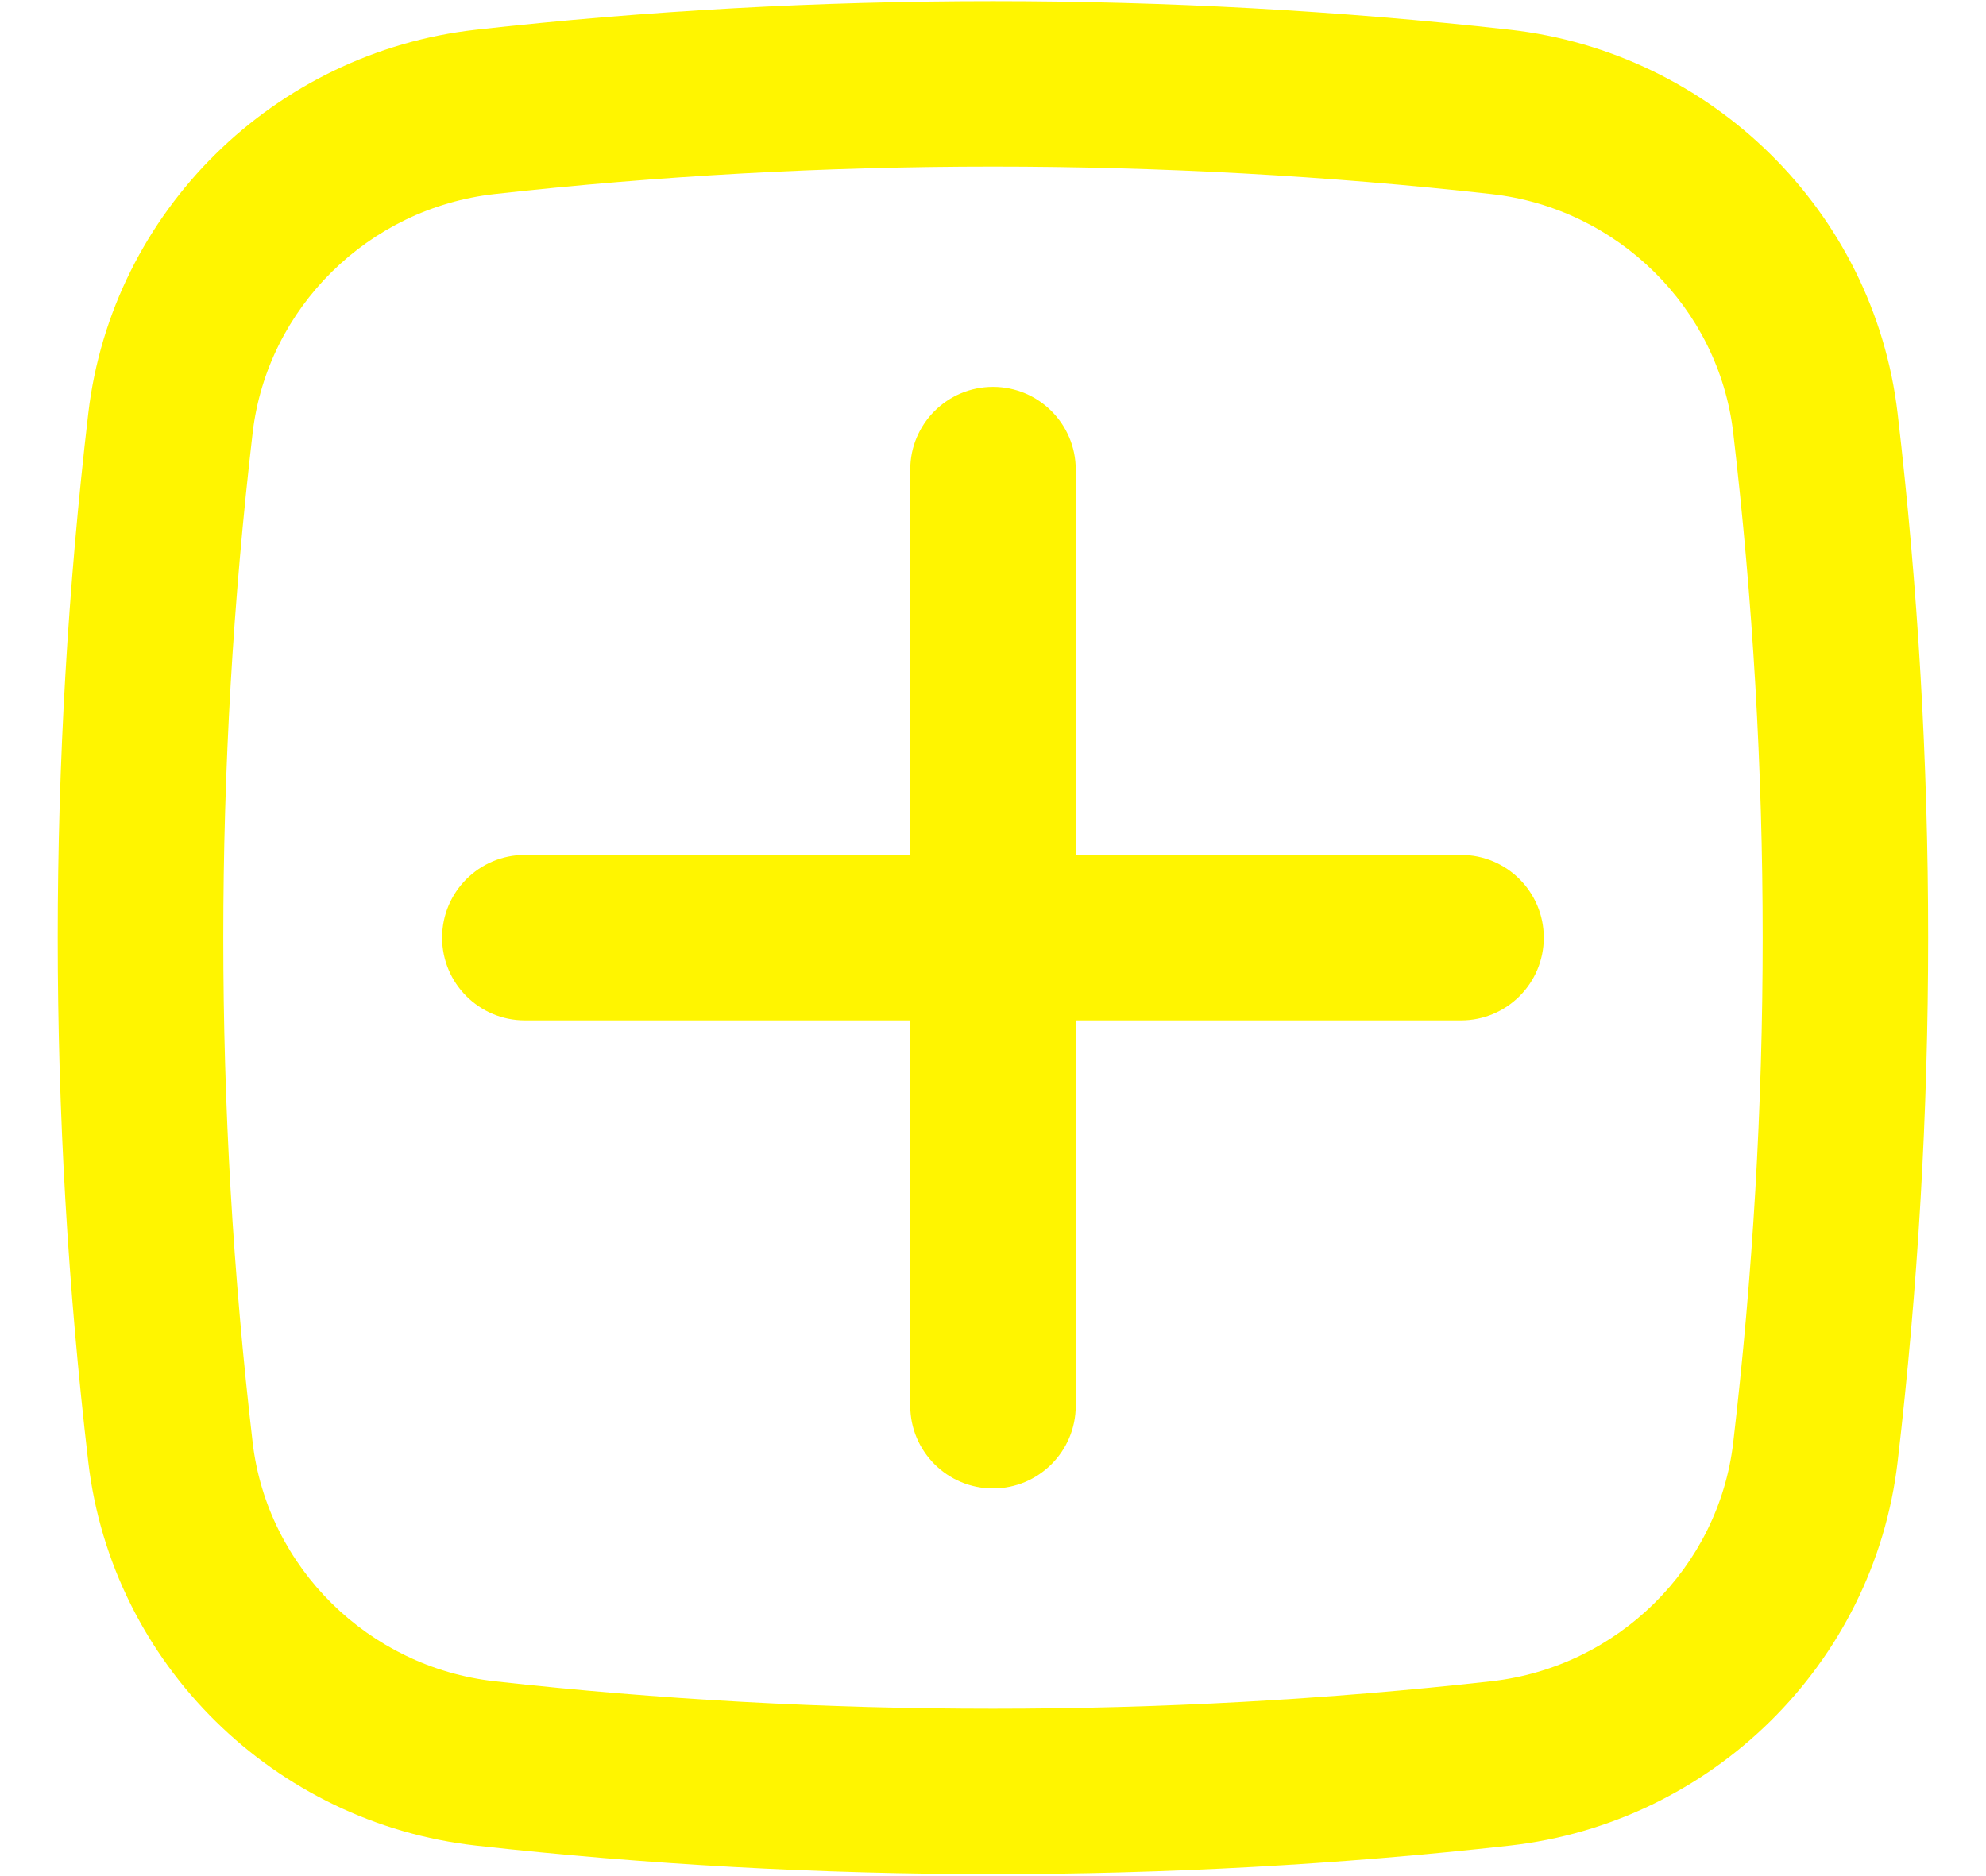
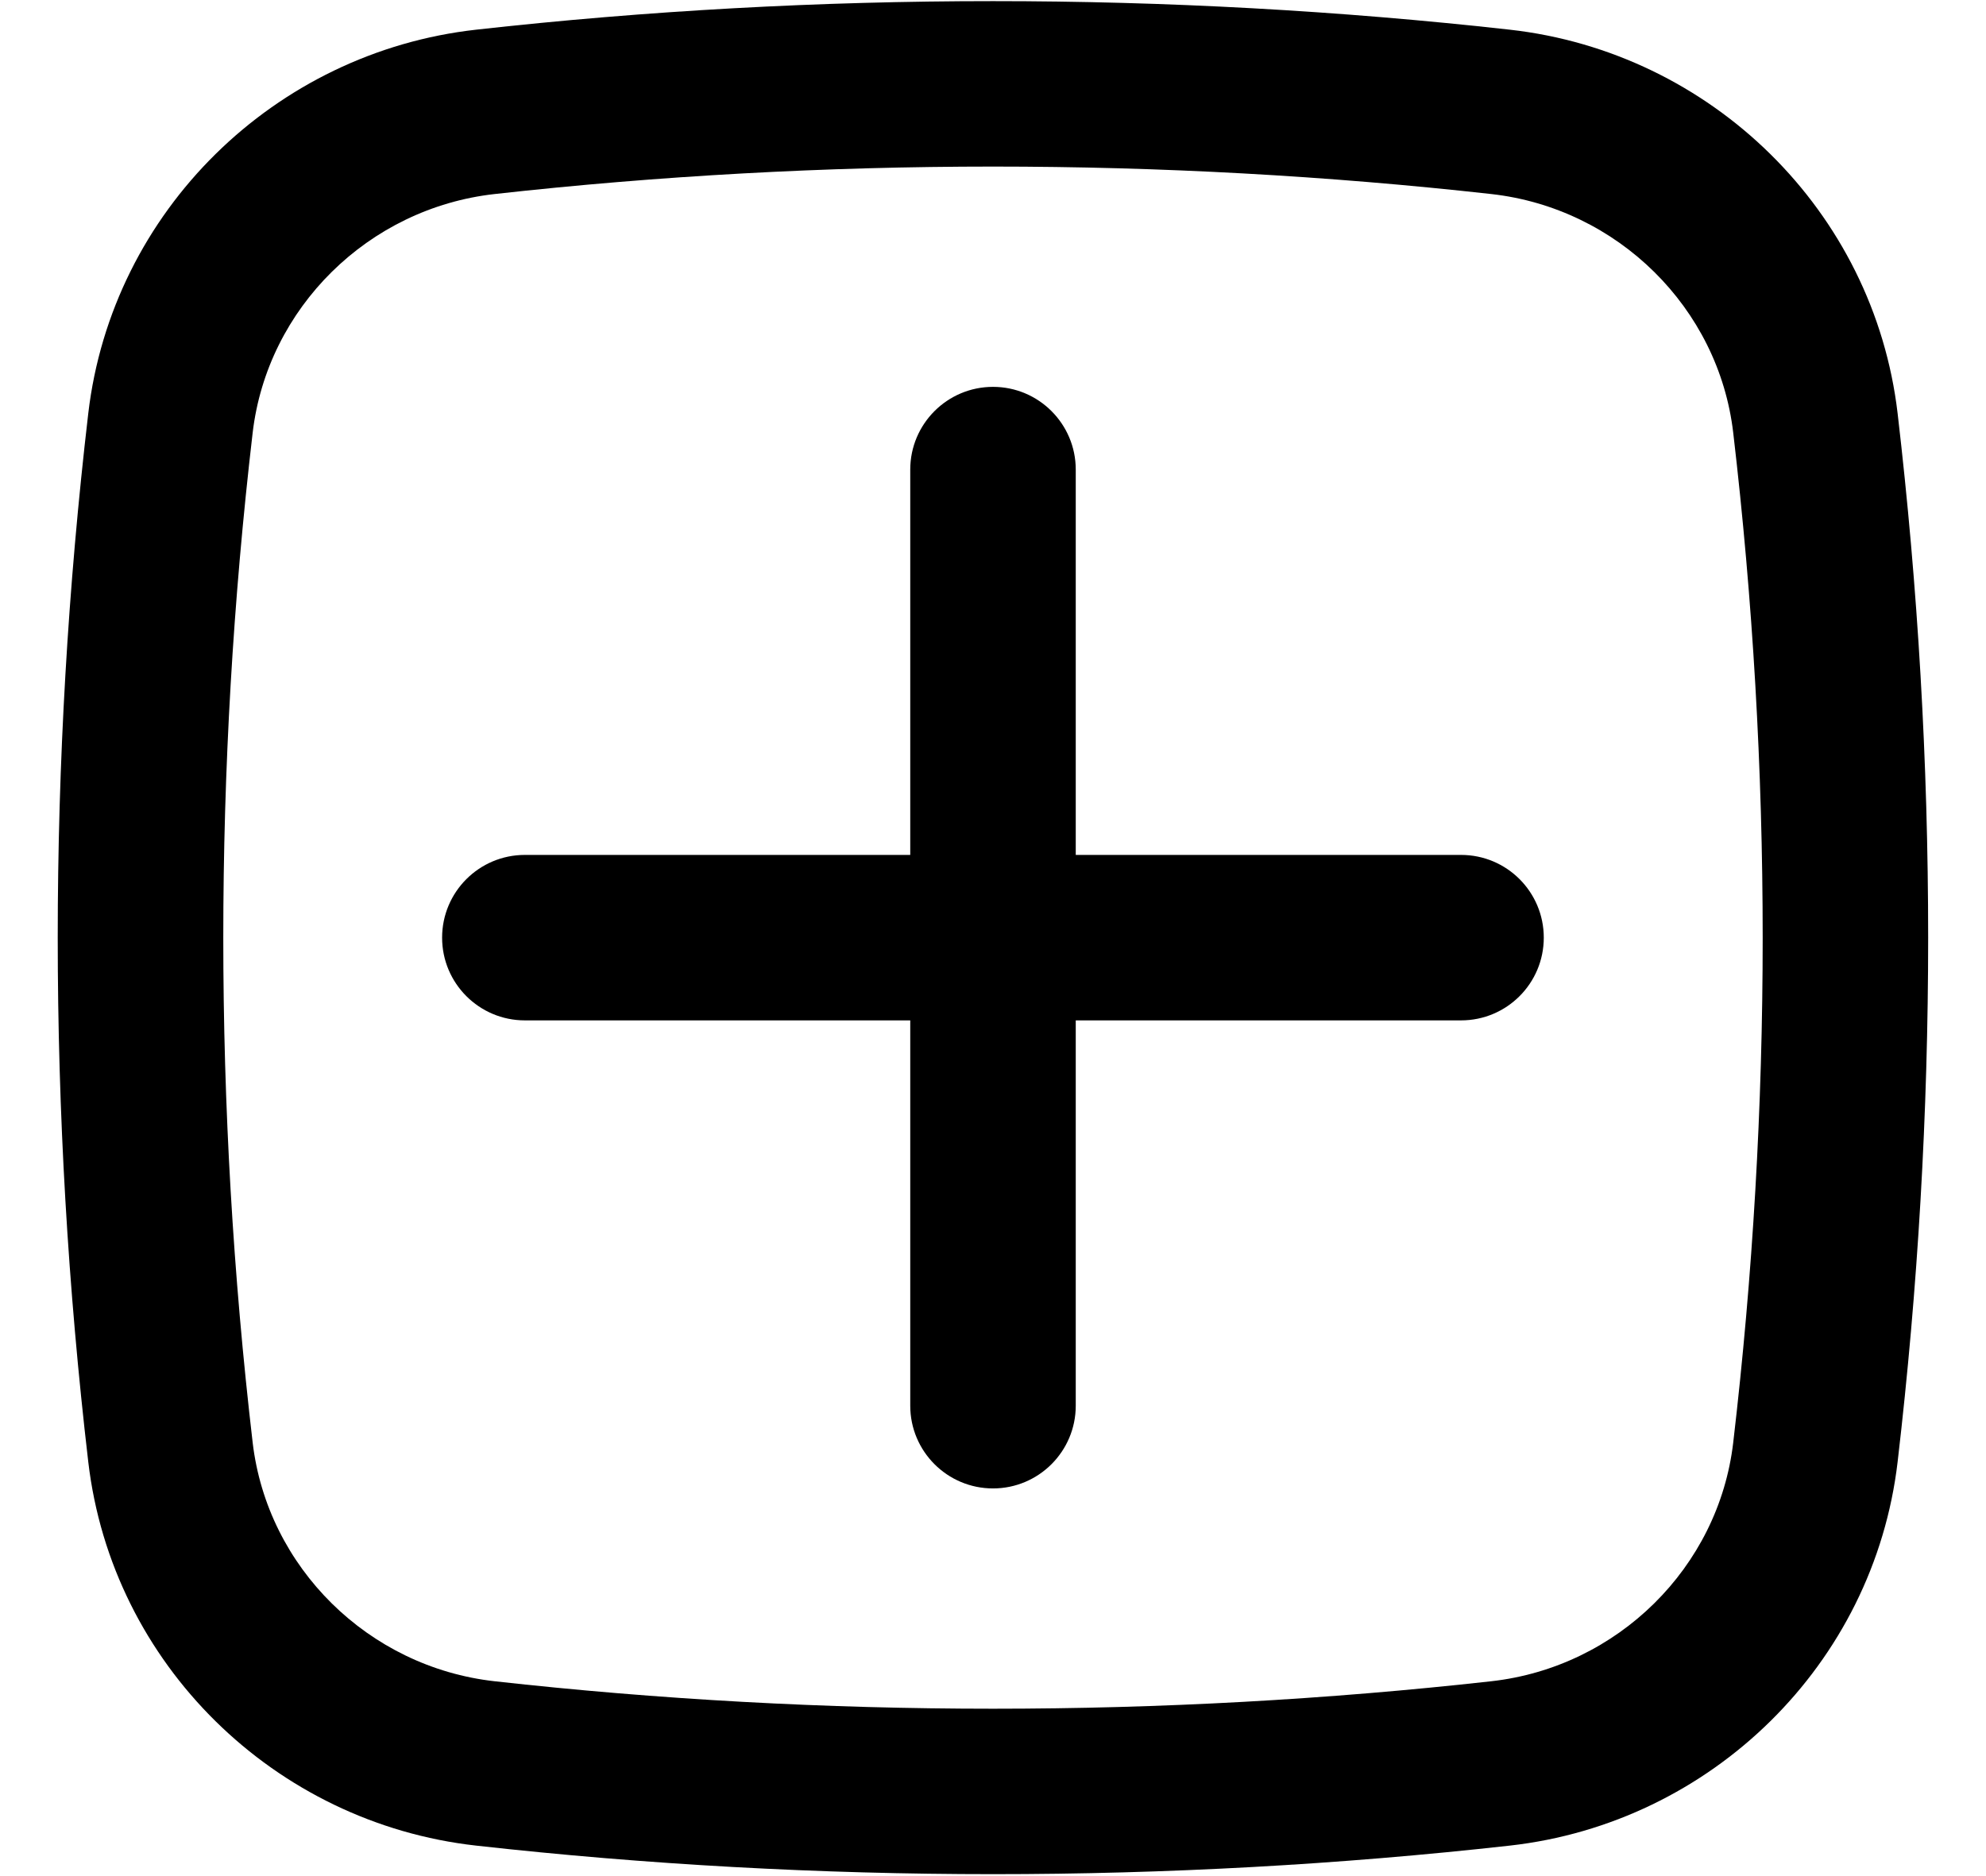
- <svg xmlns="http://www.w3.org/2000/svg" width="18" height="17" viewBox="0 0 18 17" fill="none">
-   <path d="M4.007 8.5C4.007 8.086 4.343 7.75 4.757 7.75H8.25V4.257C8.25 3.843 8.586 3.507 9 3.507C9.414 3.507 9.75 3.843 9.75 4.257V7.75H13.242C13.657 7.75 13.992 8.086 13.992 8.5C13.992 8.914 13.657 9.25 13.242 9.25H9.75V12.743C9.75 13.157 9.414 13.493 9 13.493C8.586 13.493 8.25 13.157 8.25 12.743V9.25H4.757C4.343 9.25 4.007 8.914 4.007 8.5Z" fill="#FFF500" />
-   <path fill-rule="evenodd" clip-rule="evenodd" d="M4.316 0.269C7.404 -0.076 10.595 -0.076 13.683 0.269C15.509 0.473 16.984 1.912 17.199 3.748C17.568 6.905 17.568 10.095 17.199 13.252C16.984 15.088 15.509 16.527 13.683 16.731C10.595 17.076 7.404 17.076 4.316 16.731C2.49 16.527 1.015 15.088 0.8 13.252C0.431 10.095 0.431 6.905 0.8 3.748C1.015 1.912 2.49 0.473 4.316 0.269ZM13.516 1.759C10.54 1.427 7.46 1.427 4.483 1.759C3.339 1.887 2.423 2.791 2.29 3.923C1.935 6.964 1.935 10.036 2.29 13.077C2.423 14.209 3.339 15.113 4.483 15.241C7.46 15.573 10.54 15.573 13.516 15.241C14.661 15.113 15.577 14.209 15.709 13.077C16.065 10.036 16.065 6.964 15.709 3.923C15.577 2.791 14.661 1.887 13.516 1.759Z" fill="#FFF500" />
+ <svg xmlns="http://www.w3.org/2000/svg" width="18" height="17" viewBox="0 0 18 17">
+   <path d="M4.007 8.5C4.007 8.086 4.343 7.75 4.757 7.75H8.25V4.257C8.25 3.843 8.586 3.507 9 3.507C9.414 3.507 9.75 3.843 9.75 4.257V7.75H13.242C13.657 7.75 13.992 8.086 13.992 8.5C13.992 8.914 13.657 9.25 13.242 9.25H9.75V12.743C9.75 13.157 9.414 13.493 9 13.493C8.586 13.493 8.25 13.157 8.25 12.743V9.25H4.757C4.343 9.25 4.007 8.914 4.007 8.5Z" />
+   <path fill-rule="evenodd" clip-rule="evenodd" d="M4.316 0.269C7.404 -0.076 10.595 -0.076 13.683 0.269C15.509 0.473 16.984 1.912 17.199 3.748C17.568 6.905 17.568 10.095 17.199 13.252C16.984 15.088 15.509 16.527 13.683 16.731C10.595 17.076 7.404 17.076 4.316 16.731C2.49 16.527 1.015 15.088 0.8 13.252C0.431 10.095 0.431 6.905 0.8 3.748C1.015 1.912 2.49 0.473 4.316 0.269ZM13.516 1.759C10.54 1.427 7.46 1.427 4.483 1.759C3.339 1.887 2.423 2.791 2.29 3.923C1.935 6.964 1.935 10.036 2.29 13.077C2.423 14.209 3.339 15.113 4.483 15.241C7.46 15.573 10.54 15.573 13.516 15.241C14.661 15.113 15.577 14.209 15.709 13.077C16.065 10.036 16.065 6.964 15.709 3.923C15.577 2.791 14.661 1.887 13.516 1.759Z" />
</svg>
